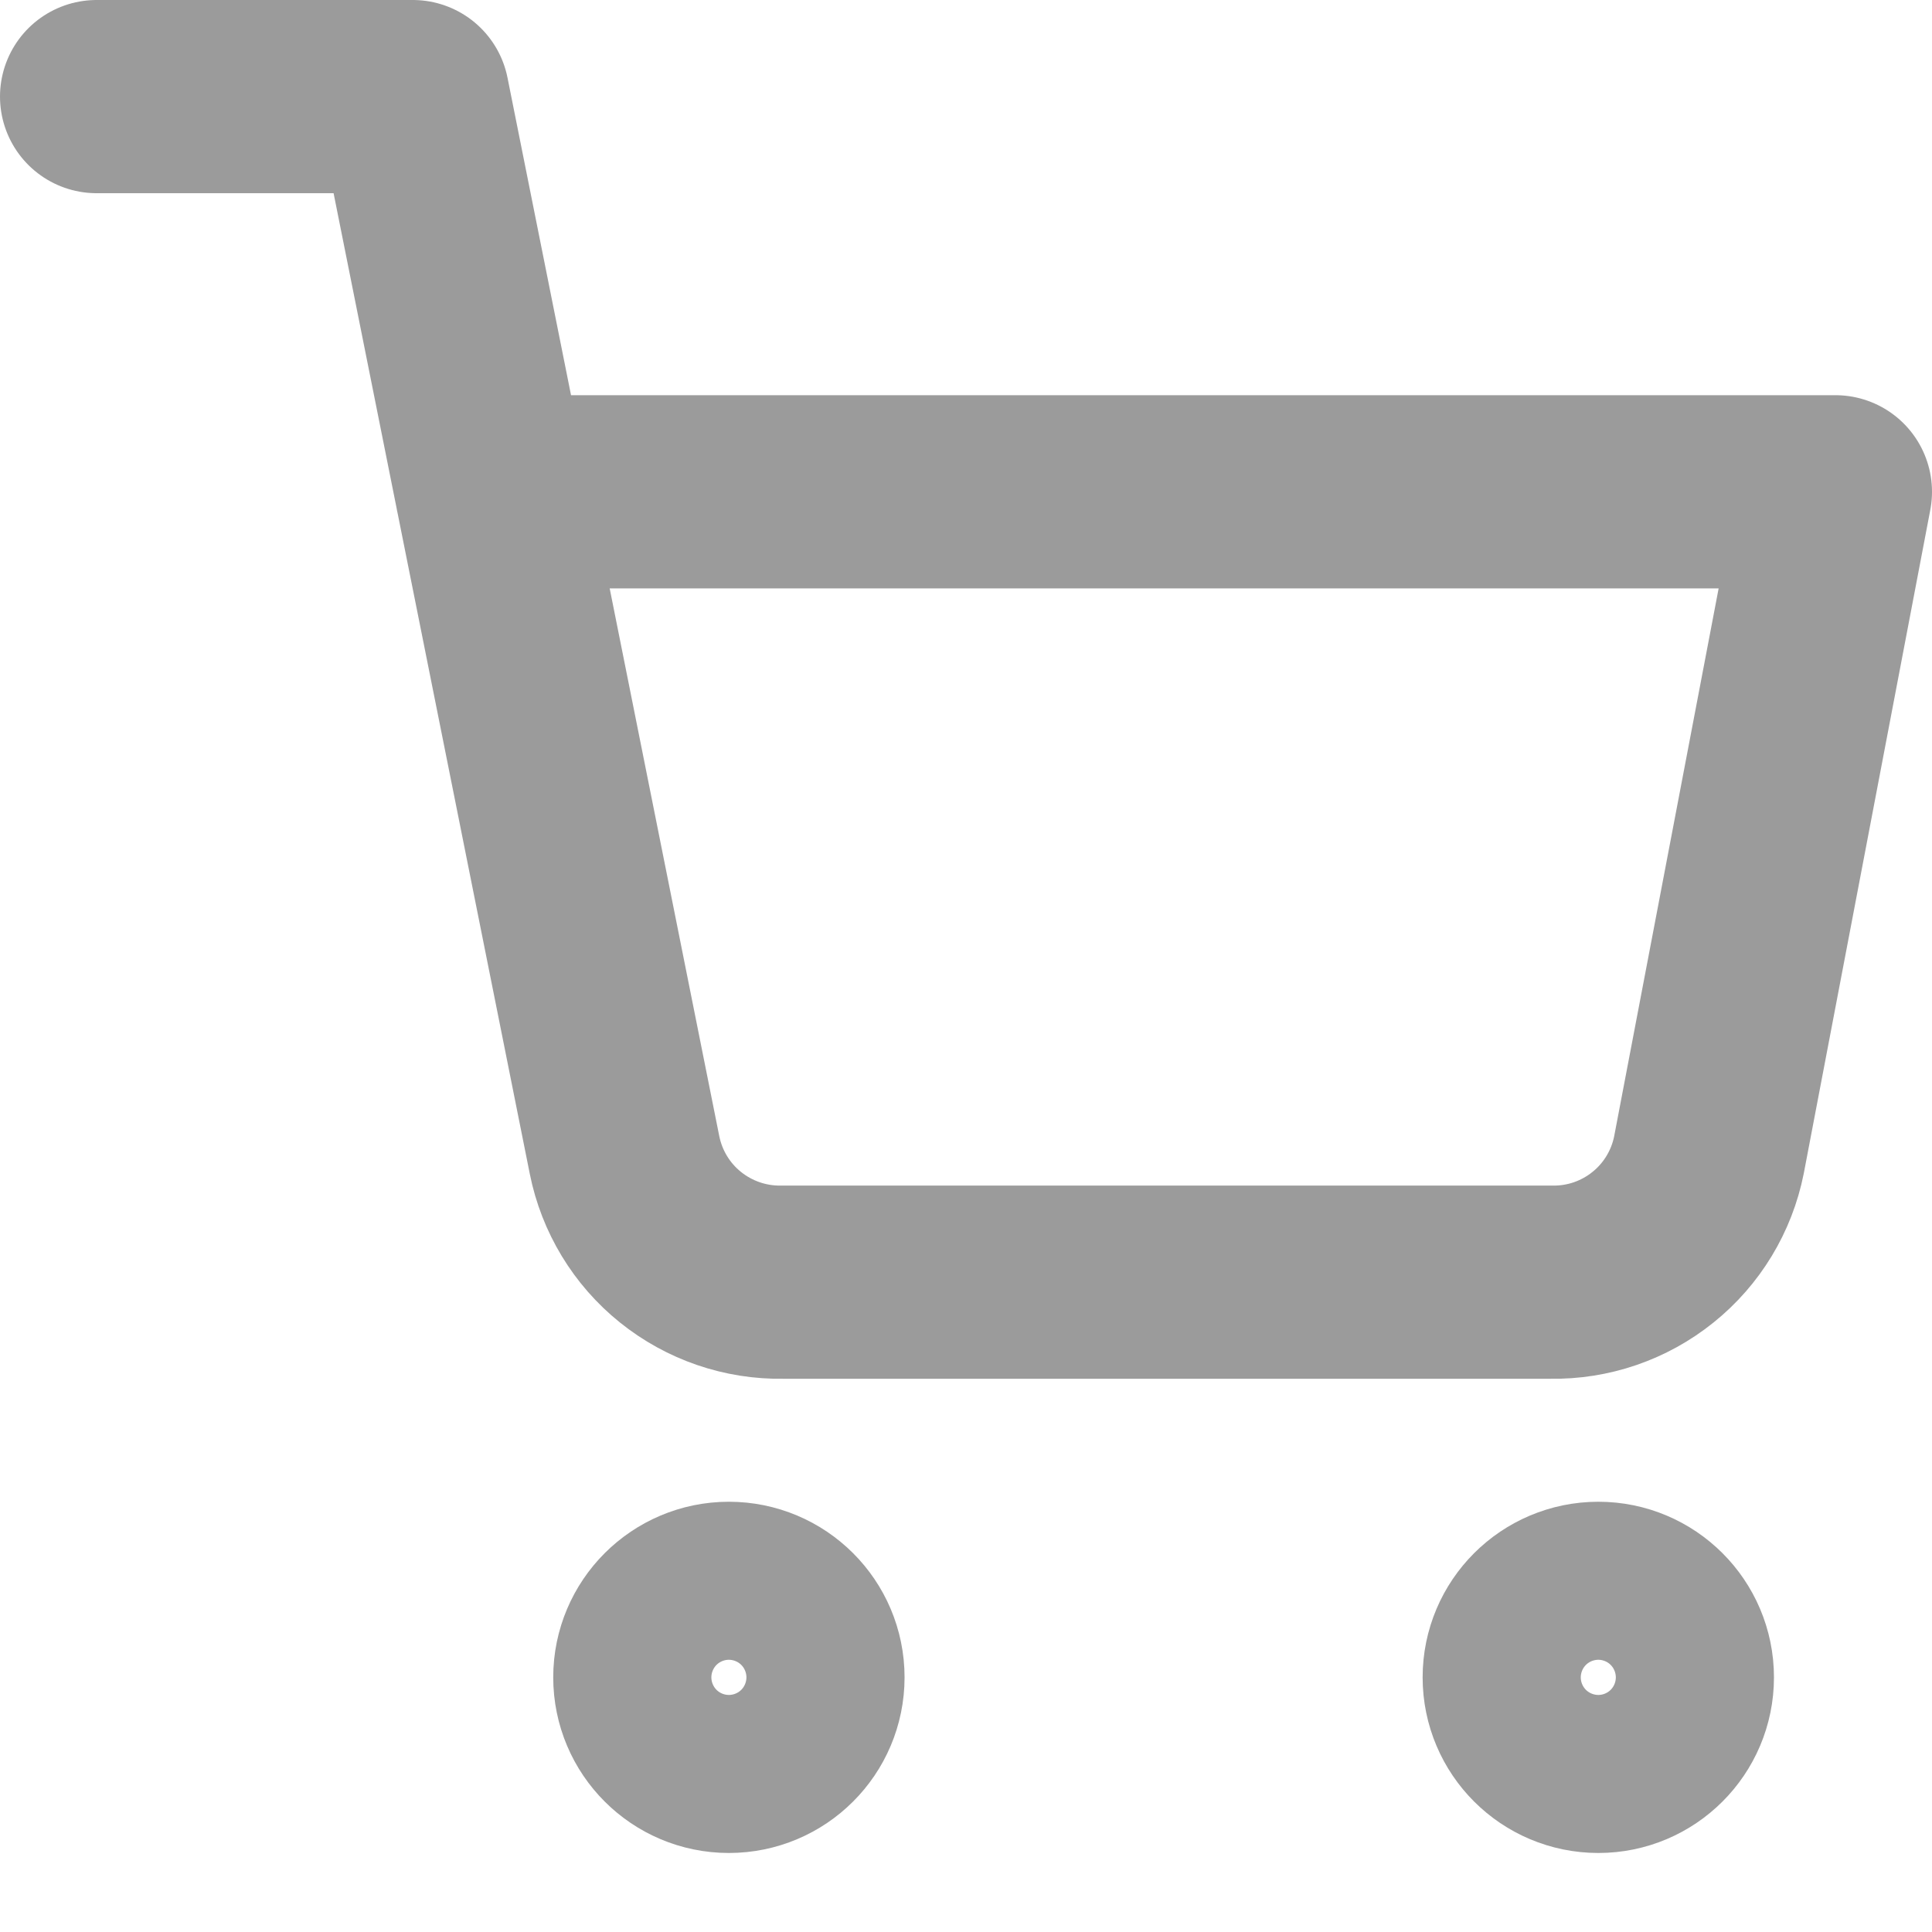
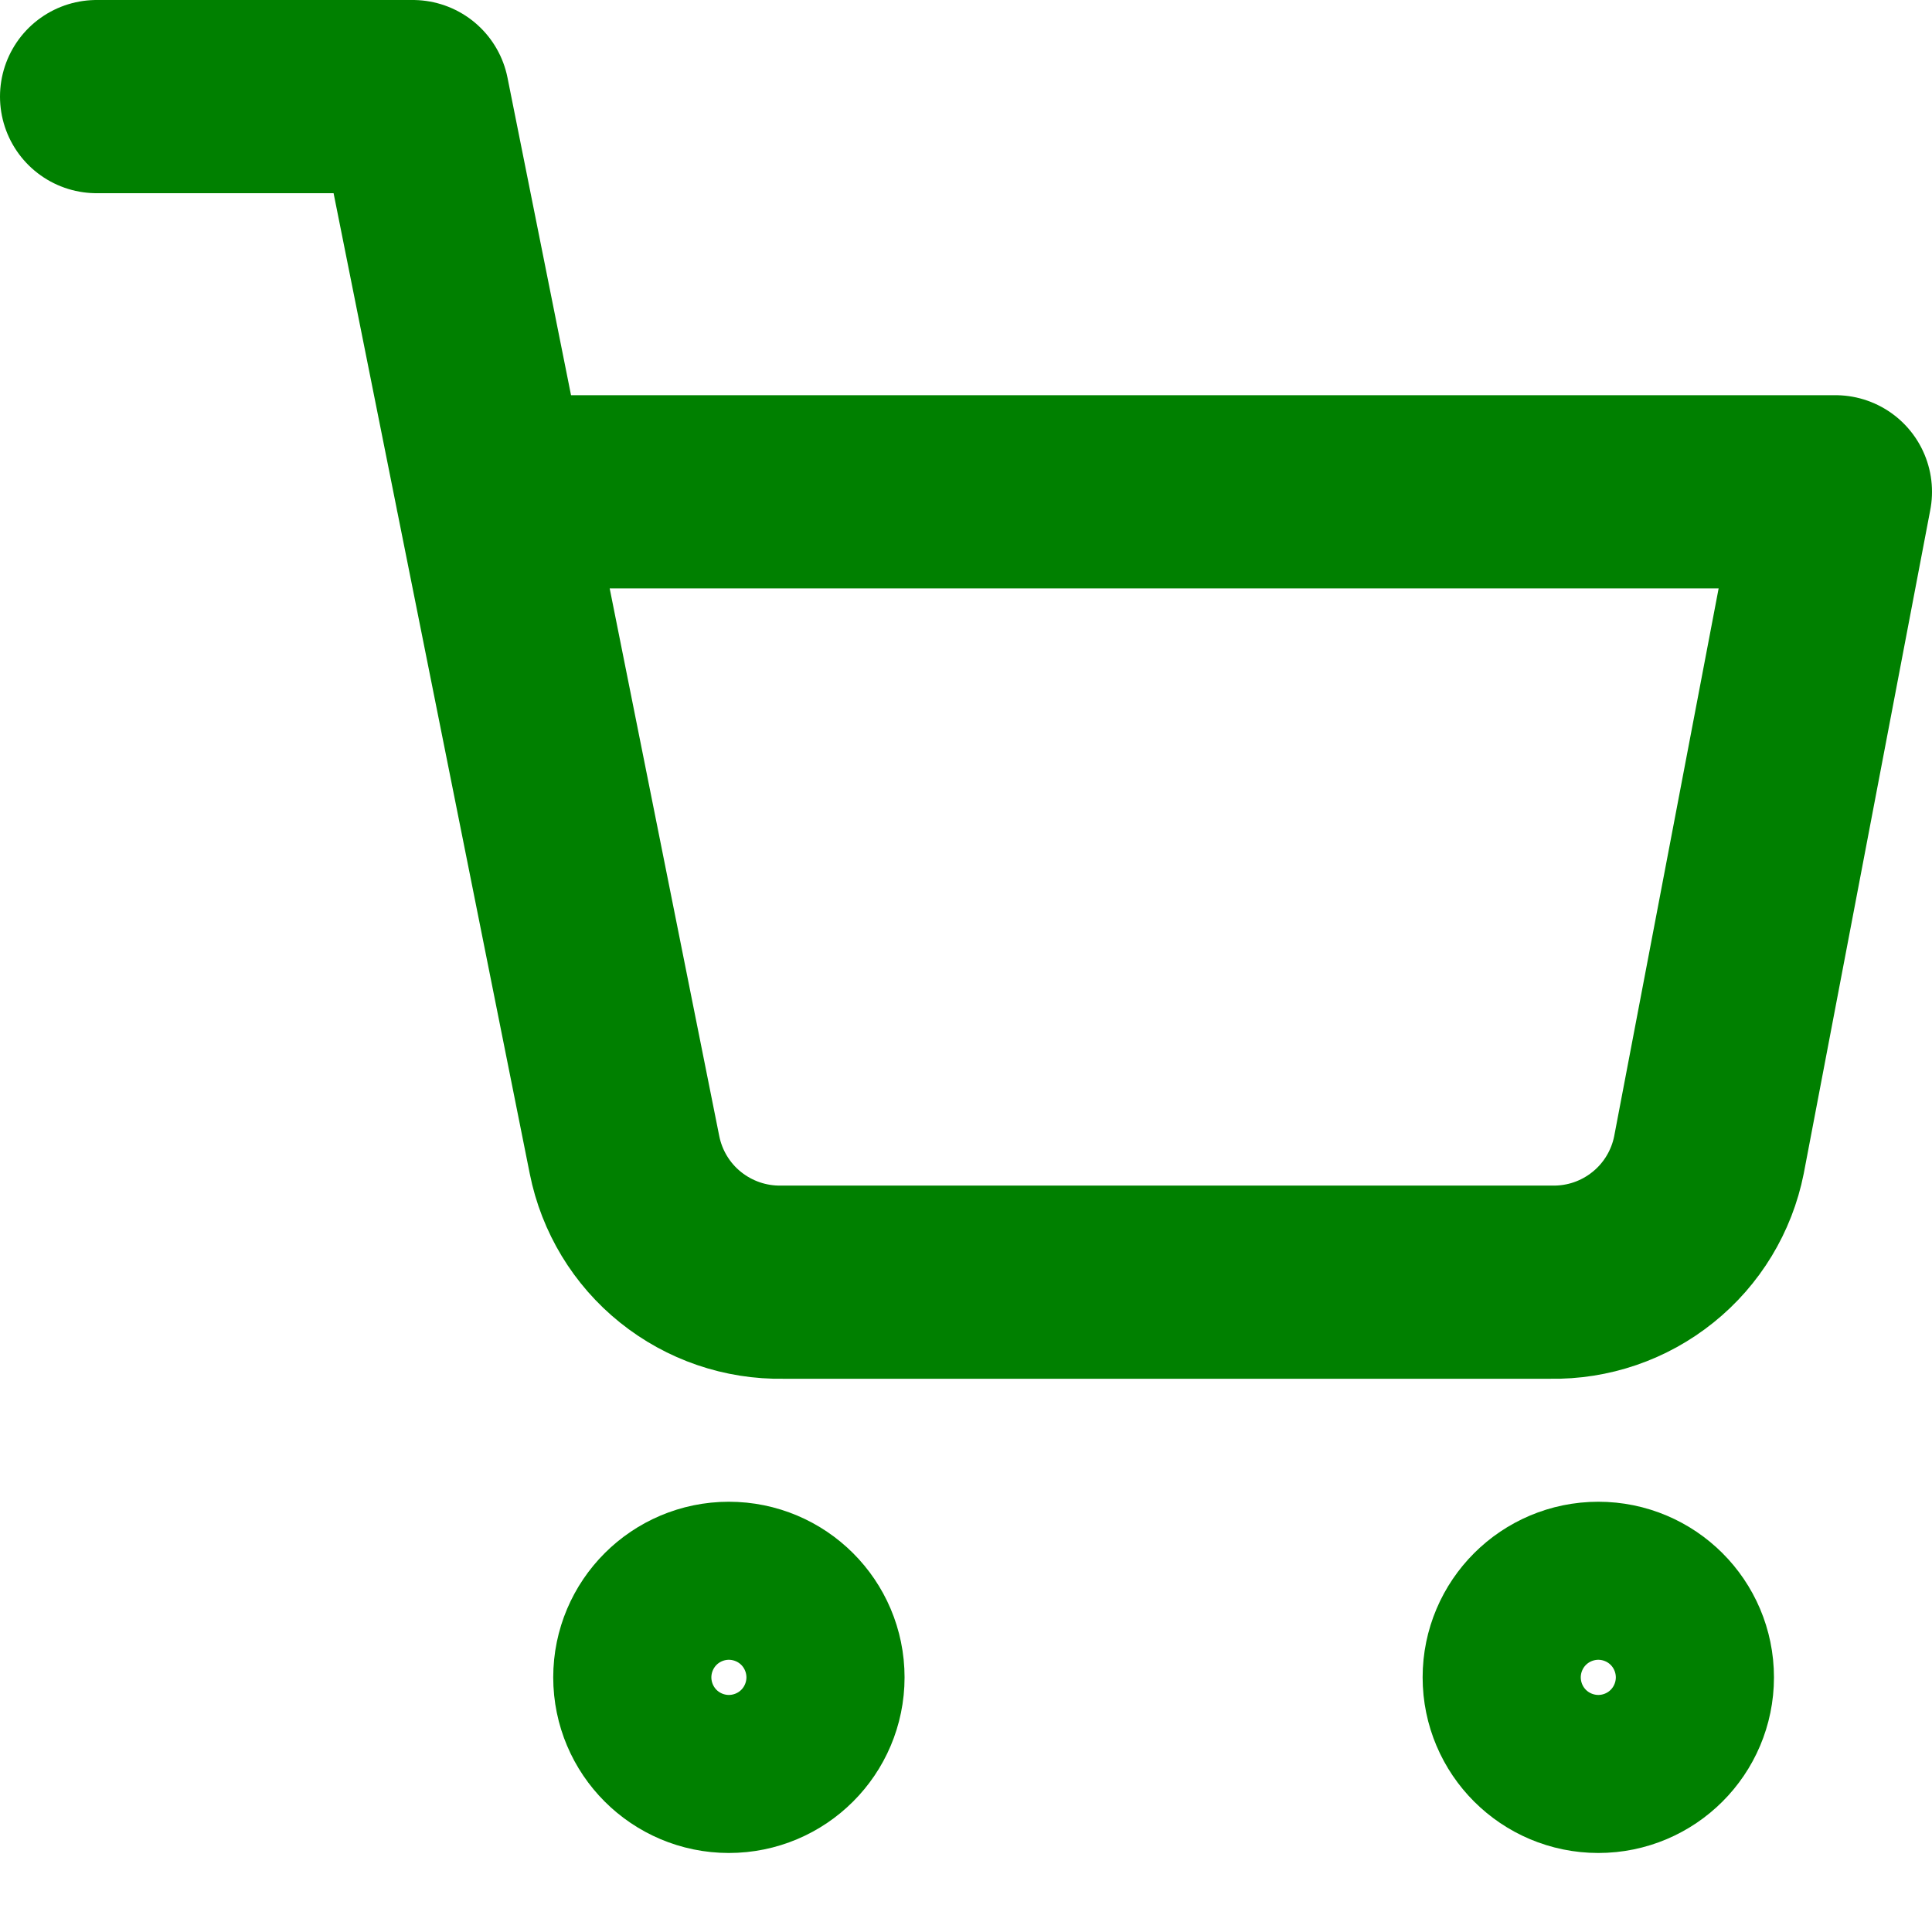
<svg xmlns="http://www.w3.org/2000/svg" width="20" height="20" viewBox="0 0 20 20" fill="none">
-   <path d="M7.545 18.182C7.997 18.182 8.364 17.816 8.364 17.364C8.364 16.912 7.997 16.546 7.545 16.546C7.094 16.546 6.727 16.912 6.727 17.364C6.727 17.816 7.094 18.182 7.545 18.182Z" stroke="#9B9B9B" stroke-width="2" stroke-linecap="round" stroke-linejoin="round" />
-   <path d="M16.546 18.182C16.997 18.182 17.364 17.816 17.364 17.364C17.364 16.912 16.997 16.546 16.546 16.546C16.094 16.546 15.727 16.912 15.727 17.364C15.727 17.816 16.094 18.182 16.546 18.182Z" stroke="#9B9B9B" stroke-width="2" stroke-linecap="round" stroke-linejoin="round" />
-   <path d="M1 1H4.273L6.465 11.956C6.54 12.332 6.745 12.671 7.044 12.911C7.344 13.152 7.718 13.28 8.102 13.273H16.055C16.439 13.28 16.813 13.152 17.112 12.911C17.411 12.671 17.616 12.332 17.691 11.956L19 5.091H5.091" stroke="#9B9B9B" stroke-width="2" stroke-linecap="round" stroke-linejoin="round" />
+   <path d="M7.545 18.182C7.997 18.182 8.364 17.816 8.364 17.364C8.364 16.912 7.997 16.546 7.545 16.546C7.094 16.546 6.727 16.912 6.727 17.364C6.727 17.816 7.094 18.182 7.545 18.182Z" stroke="green" stroke-width="2" stroke-linecap="round" stroke-linejoin="round" />
+   <path d="M16.546 18.182C16.997 18.182 17.364 17.816 17.364 17.364C17.364 16.912 16.997 16.546 16.546 16.546C16.094 16.546 15.727 16.912 15.727 17.364C15.727 17.816 16.094 18.182 16.546 18.182Z" stroke="green" stroke-width="2" stroke-linecap="round" stroke-linejoin="round" />
+   <path d="M1 1H4.273L6.465 11.956C6.54 12.332 6.745 12.671 7.044 12.911C7.344 13.152 7.718 13.28 8.102 13.273H16.055C16.439 13.28 16.813 13.152 17.112 12.911C17.411 12.671 17.616 12.332 17.691 11.956L19 5.091H5.091" stroke="green" stroke-width="2" stroke-linecap="round" stroke-linejoin="round" />
</svg>
